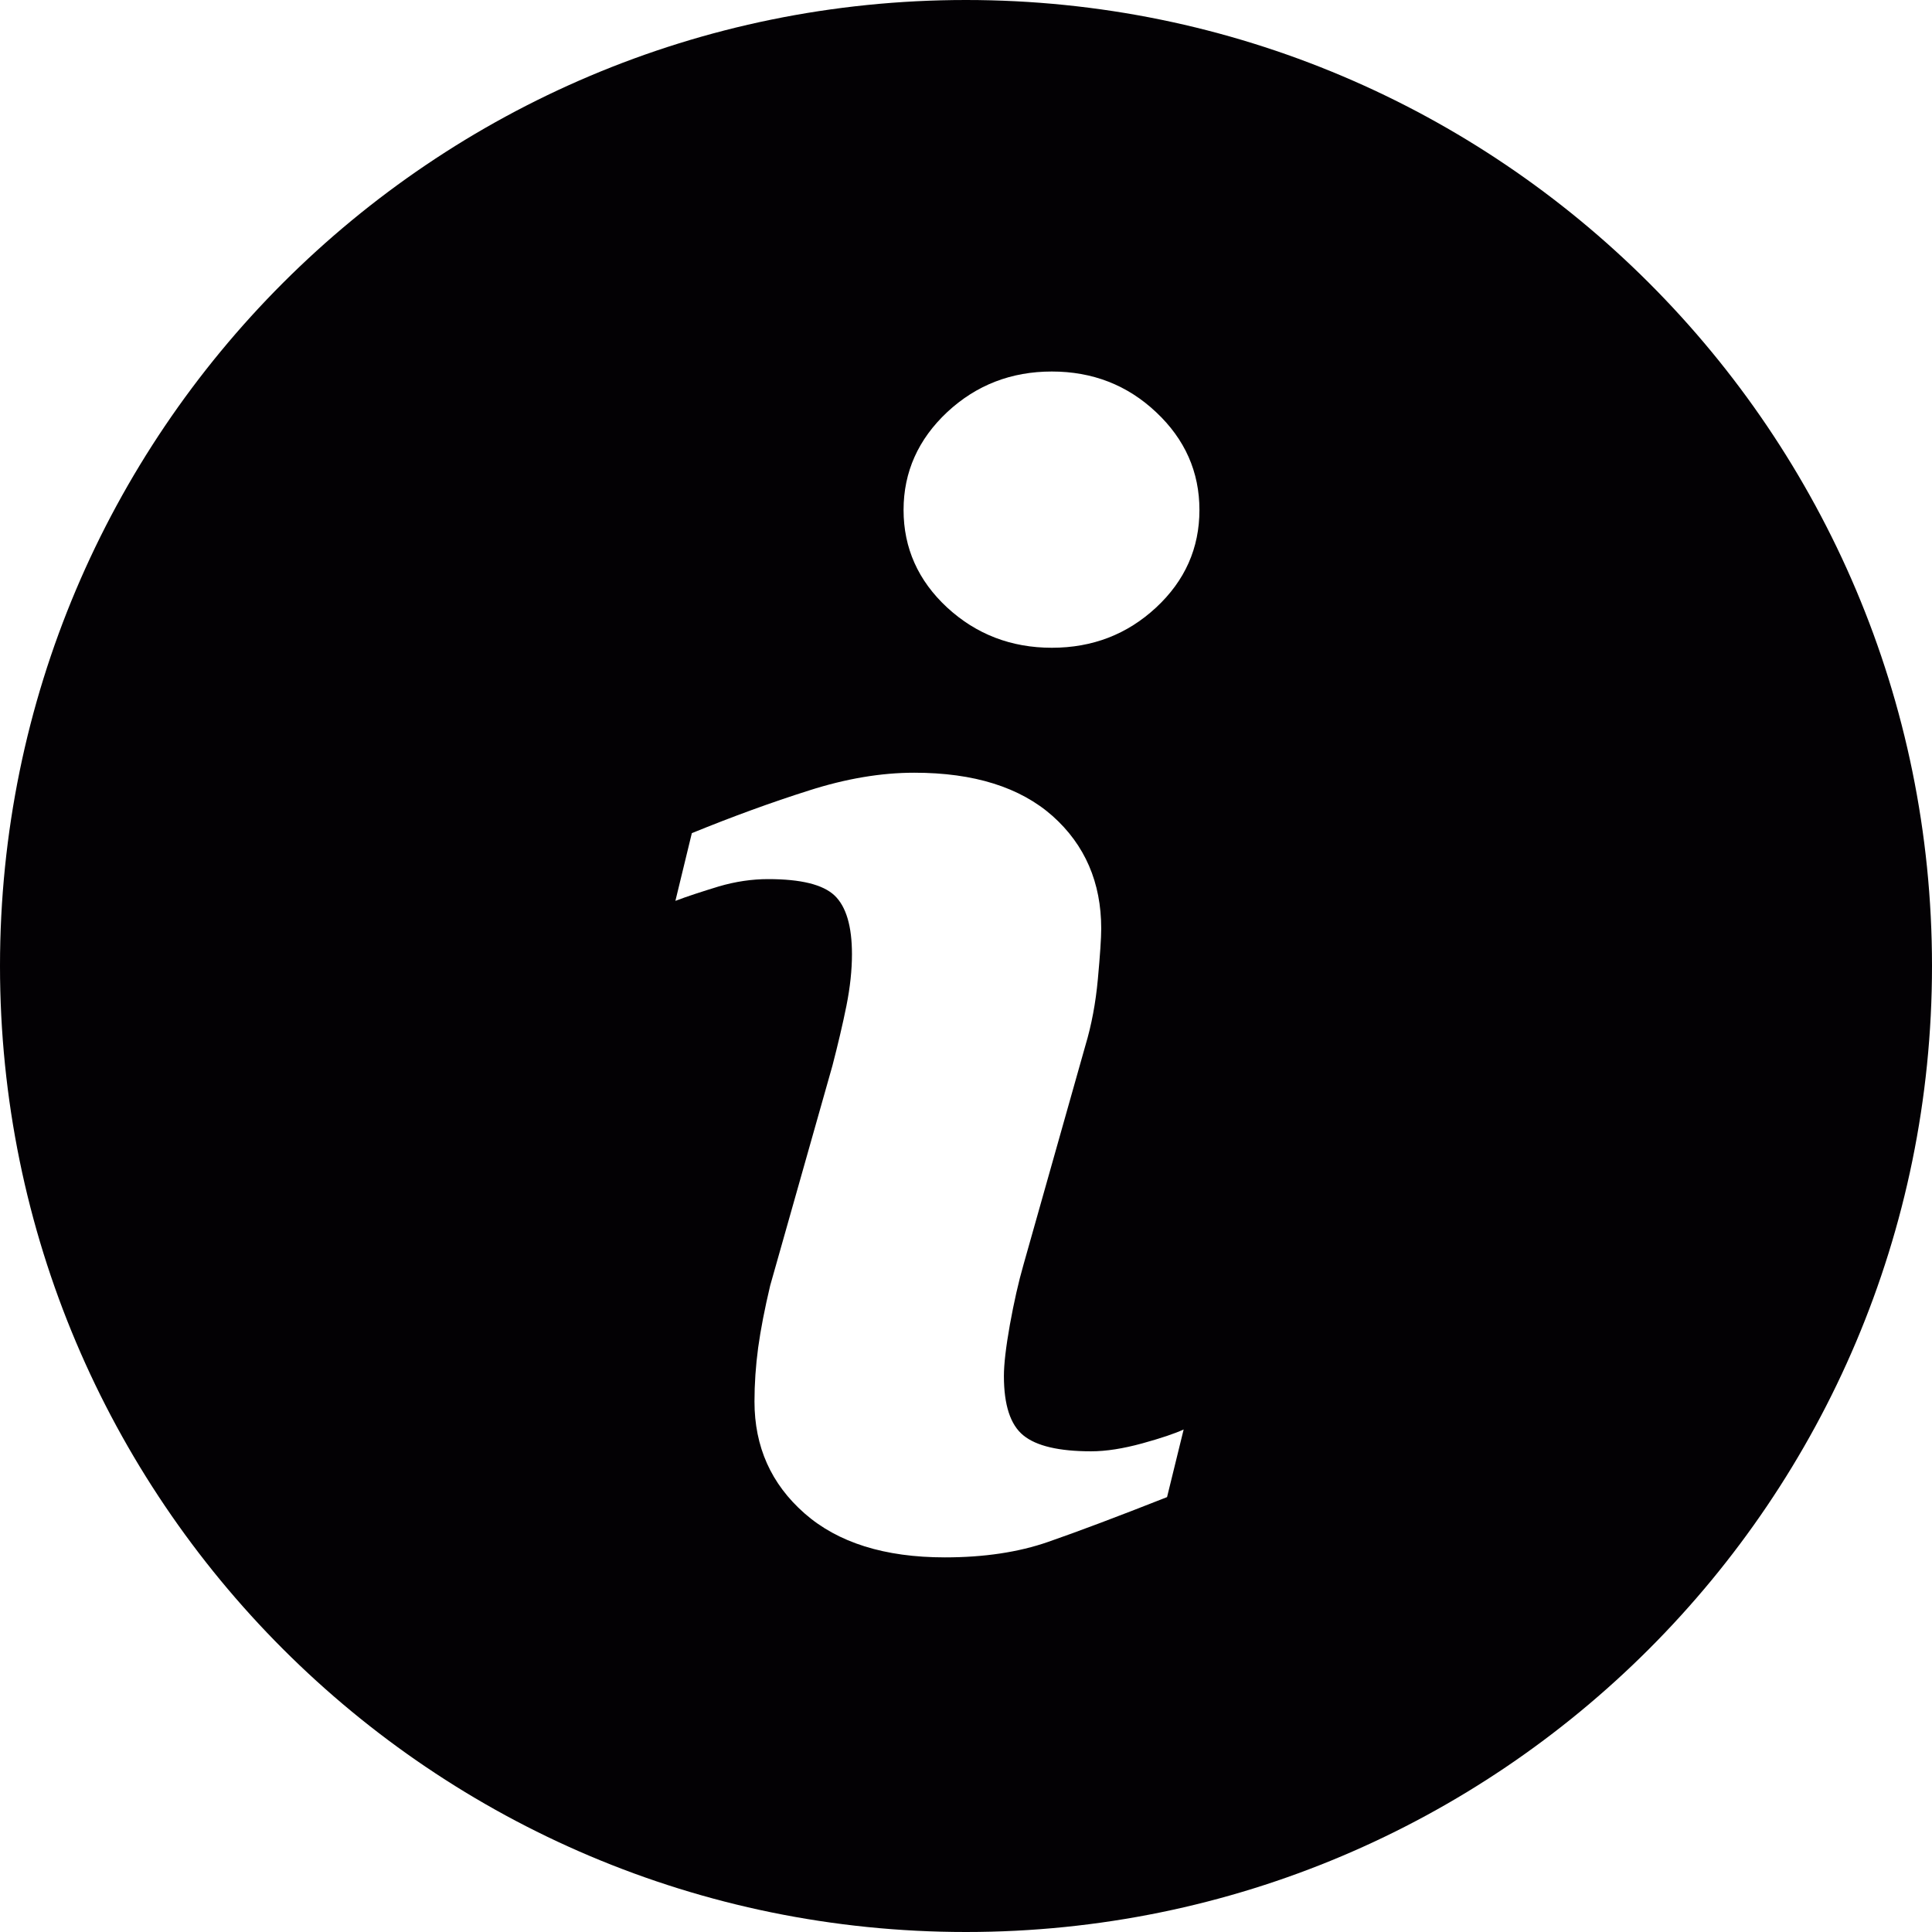
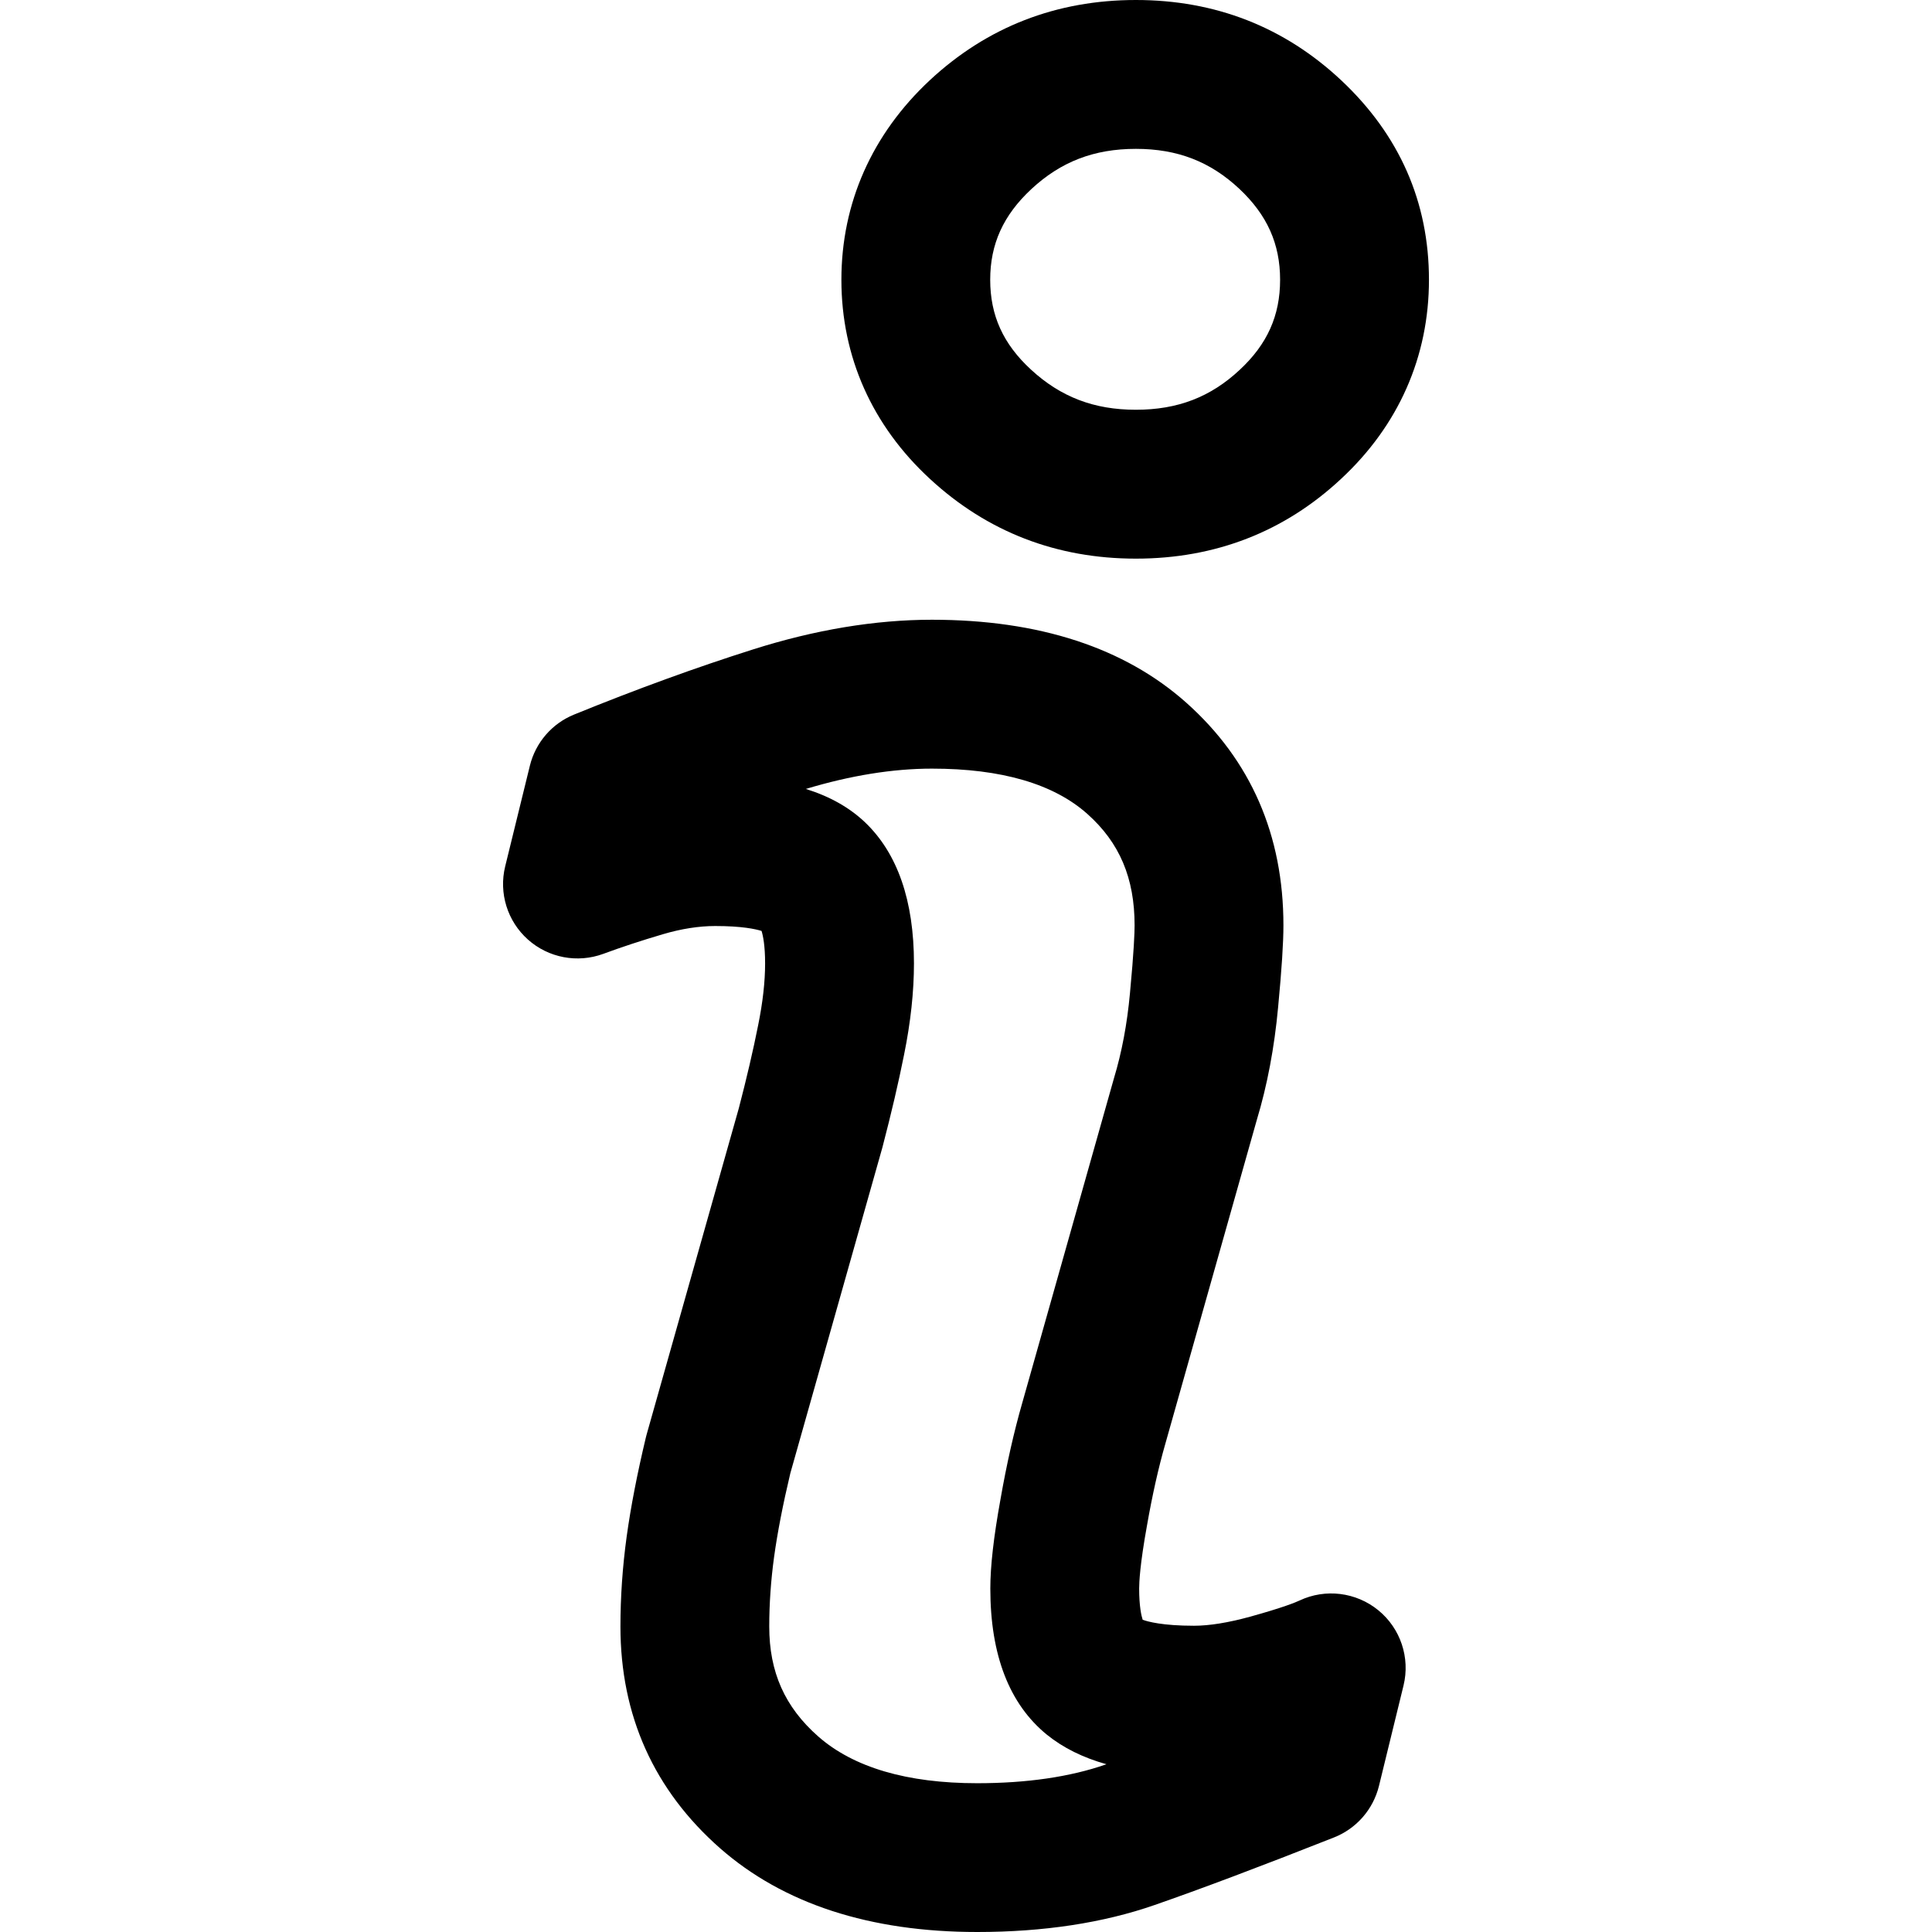
- <svg xmlns="http://www.w3.org/2000/svg" version="1.1" id="Capa_1" x="0px" y="0px" viewBox="0 0 23.625 23.625" style="enable-background:new 0 0 23.625 23.625;" xml:space="preserve">
+ <svg xmlns="http://www.w3.org/2000/svg" version="1.1" id="Capa_1" x="0px" y="0px" viewBox="0 0 77.873 77.873" style="enable-background:new 0 0 77.873 77.873;" xml:space="preserve">
  <g>
-     <path style="fill:#030104;" d="M11.812,0C5.289,0,0,5.289,0,11.812s5.289,11.813,11.812,11.813s11.813-5.29,11.813-11.813   S18.335,0,11.812,0z M14.271,18.307c-0.608,0.24-1.092,0.422-1.455,0.548c-0.362,0.126-0.783,0.189-1.262,0.189   c-0.736,0-1.309-0.18-1.717-0.539s-0.611-0.814-0.611-1.367c0-0.215,0.015-0.435,0.045-0.659c0.031-0.224,0.08-0.476,0.147-0.759   l0.761-2.688c0.067-0.258,0.125-0.503,0.171-0.731c0.046-0.23,0.068-0.441,0.068-0.633c0-0.342-0.071-0.582-0.212-0.717   c-0.143-0.135-0.412-0.201-0.813-0.201c-0.196,0-0.398,0.029-0.605,0.09c-0.205,0.063-0.383,0.12-0.529,0.176l0.201-0.828   c0.498-0.203,0.975-0.377,1.43-0.521c0.455-0.146,0.885-0.218,1.29-0.218c0.731,0,1.295,0.178,1.692,0.53   c0.395,0.353,0.594,0.812,0.594,1.376c0,0.117-0.014,0.323-0.041,0.617c-0.027,0.295-0.078,0.564-0.152,0.811l-0.757,2.68   c-0.062,0.215-0.117,0.461-0.167,0.736c-0.049,0.275-0.073,0.485-0.073,0.626c0,0.356,0.079,0.599,0.239,0.728   c0.158,0.129,0.435,0.194,0.827,0.194c0.185,0,0.392-0.033,0.626-0.097c0.232-0.064,0.4-0.121,0.506-0.17L14.271,18.307z    M14.137,7.429c-0.353,0.328-0.778,0.492-1.275,0.492c-0.496,0-0.924-0.164-1.28-0.492c-0.354-0.328-0.533-0.727-0.533-1.193   c0-0.465,0.18-0.865,0.533-1.196c0.356-0.332,0.784-0.497,1.28-0.497c0.497,0,0.923,0.165,1.275,0.497   c0.353,0.331,0.53,0.731,0.53,1.196C14.667,6.703,14.49,7.101,14.137,7.429z" />
+     <path d="M55.556,64.905c-0.896-0.732-2.134-0.884-3.176-0.393c-0.157,0.074-0.666,0.285-1.993,0.652   c-0.881,0.242-1.642,0.365-2.263,0.365c-1.266,0-1.861-0.167-2.066-0.24c-0.054-0.165-0.142-0.544-0.142-1.26   c0-0.24,0.03-0.968,0.316-2.543c0.214-1.223,0.462-2.33,0.743-3.306l3.682-13.036c0.42-1.387,0.71-2.919,0.86-4.549   c0.145-1.521,0.214-2.6,0.214-3.297c0-3.636-1.314-6.652-3.906-8.966c-2.492-2.224-5.944-3.352-10.261-3.352   c-2.285,0-4.714,0.403-7.217,1.198c-2.278,0.721-4.703,1.604-7.208,2.624c-0.891,0.362-1.553,1.13-1.782,2.064l-0.994,4.052   c-0.265,1.078,0.088,2.214,0.917,2.953c0.827,0.738,1.996,0.959,3.039,0.575c0.721-0.267,1.53-0.534,2.406-0.792   c0.739-0.218,1.446-0.329,2.103-0.329c1.074,0,1.629,0.123,1.868,0.198c0.058,0.186,0.143,0.583,0.143,1.306   c0,0.739-0.093,1.574-0.28,2.493c-0.204,1.027-0.465,2.141-0.78,3.35l-3.713,13.14c-0.011,0.039-0.021,0.078-0.031,0.118   c-0.35,1.464-0.611,2.81-0.776,4.005c-0.167,1.216-0.251,2.436-0.251,3.623c0,3.587,1.35,6.593,4.015,8.939   c2.553,2.24,6.041,3.376,10.367,3.376c2.67,0,5.076-0.366,7.15-1.088c1.835-0.637,4.268-1.553,7.229-2.723   c0.905-0.357,1.581-1.132,1.813-2.077l0.99-4.048C56.845,66.817,56.451,65.636,55.556,64.905z M45.545,40.037   c-0.114,1.235-0.326,2.369-0.645,3.425l-3.693,13.074c-0.336,1.167-0.634,2.485-0.881,3.899c-0.275,1.517-0.409,2.693-0.409,3.595   c0,2.679,0.765,4.658,2.282,5.892c0.654,0.527,1.449,0.923,2.398,1.189c-0.009,0.003-0.019,0.006-0.027,0.01   c-1.441,0.501-3.185,0.755-5.182,0.755c-2.827,0-4.984-0.635-6.406-1.883c-1.348-1.187-1.976-2.595-1.976-4.433   c0-0.917,0.066-1.862,0.195-2.805c0.136-0.983,0.356-2.116,0.654-3.37l3.712-13.136c0.361-1.381,0.648-2.608,0.874-3.741   c0.264-1.3,0.398-2.537,0.398-3.677c0-2.524-0.662-4.436-1.972-5.686c-0.627-0.596-1.418-1.043-2.386-1.345   c1.8-0.543,3.509-0.819,5.084-0.819c2.798,0,4.907,0.615,6.265,1.828c1.298,1.158,1.902,2.584,1.902,4.489   C45.732,37.581,45.708,38.31,45.545,40.037z" />
+     <path d="M45.784,22.517c3.201,0,5.985-1.083,8.267-3.212c2.319-2.151,3.546-4.928,3.546-8.028c0-3.13-1.188-5.833-3.532-8.036   C51.774,1.091,48.989,0,45.785,0c-3.206,0-6,1.087-8.306,3.233c-2.332,2.175-3.565,4.956-3.565,8.043   c0,3.102,1.238,5.881,3.577,8.034C39.796,21.438,42.587,22.517,45.784,22.517z M41.568,7.624C42.758,6.517,44.097,6,45.784,6   c1.674,0,3,0.513,4.173,1.614c1.118,1.051,1.64,2.215,1.64,3.662s-0.517,2.601-1.633,3.636c-1.173,1.095-2.501,1.604-4.18,1.604   c-1.688,0-3.03-0.514-4.228-1.618c-1.121-1.032-1.644-2.183-1.644-3.622S40.44,8.676,41.568,7.624z" />
  </g>
  <g>
</g>
  <g>
</g>
  <g>
</g>
  <g>
</g>
  <g>
</g>
  <g>
</g>
  <g>
</g>
  <g>
</g>
  <g>
</g>
  <g>
</g>
  <g>
</g>
  <g>
</g>
  <g>
</g>
  <g>
</g>
  <g>
</g>
</svg>
